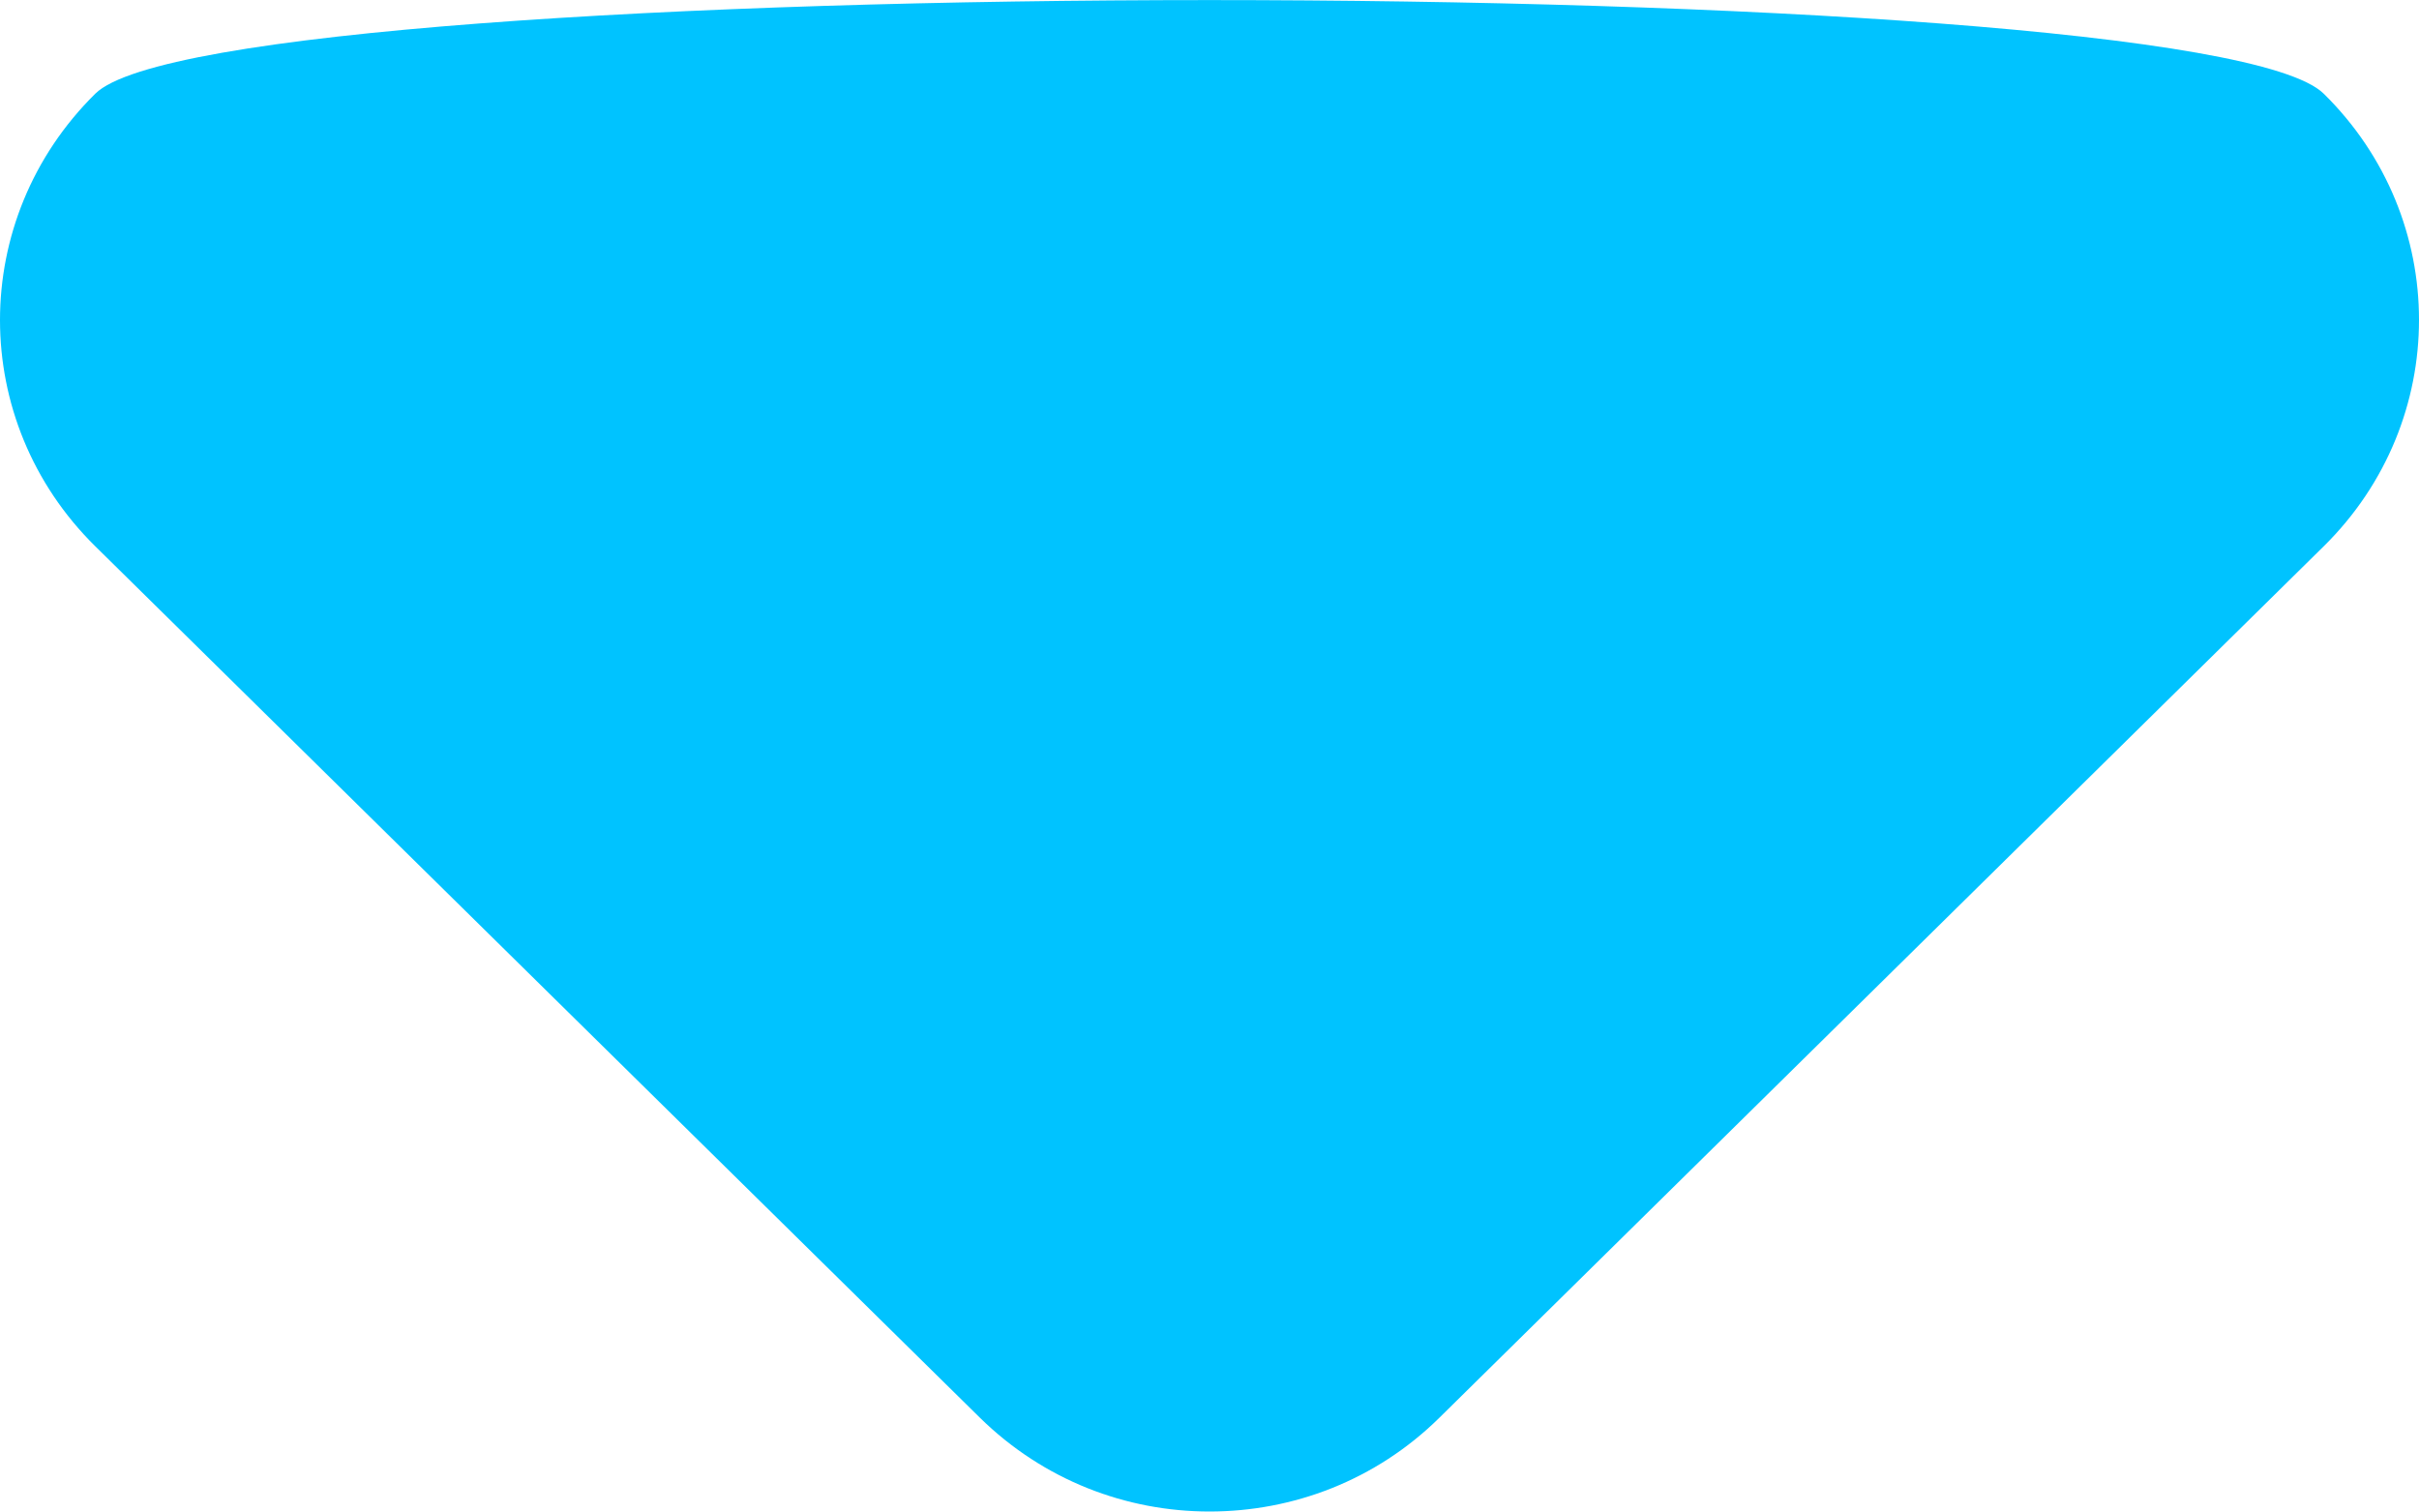
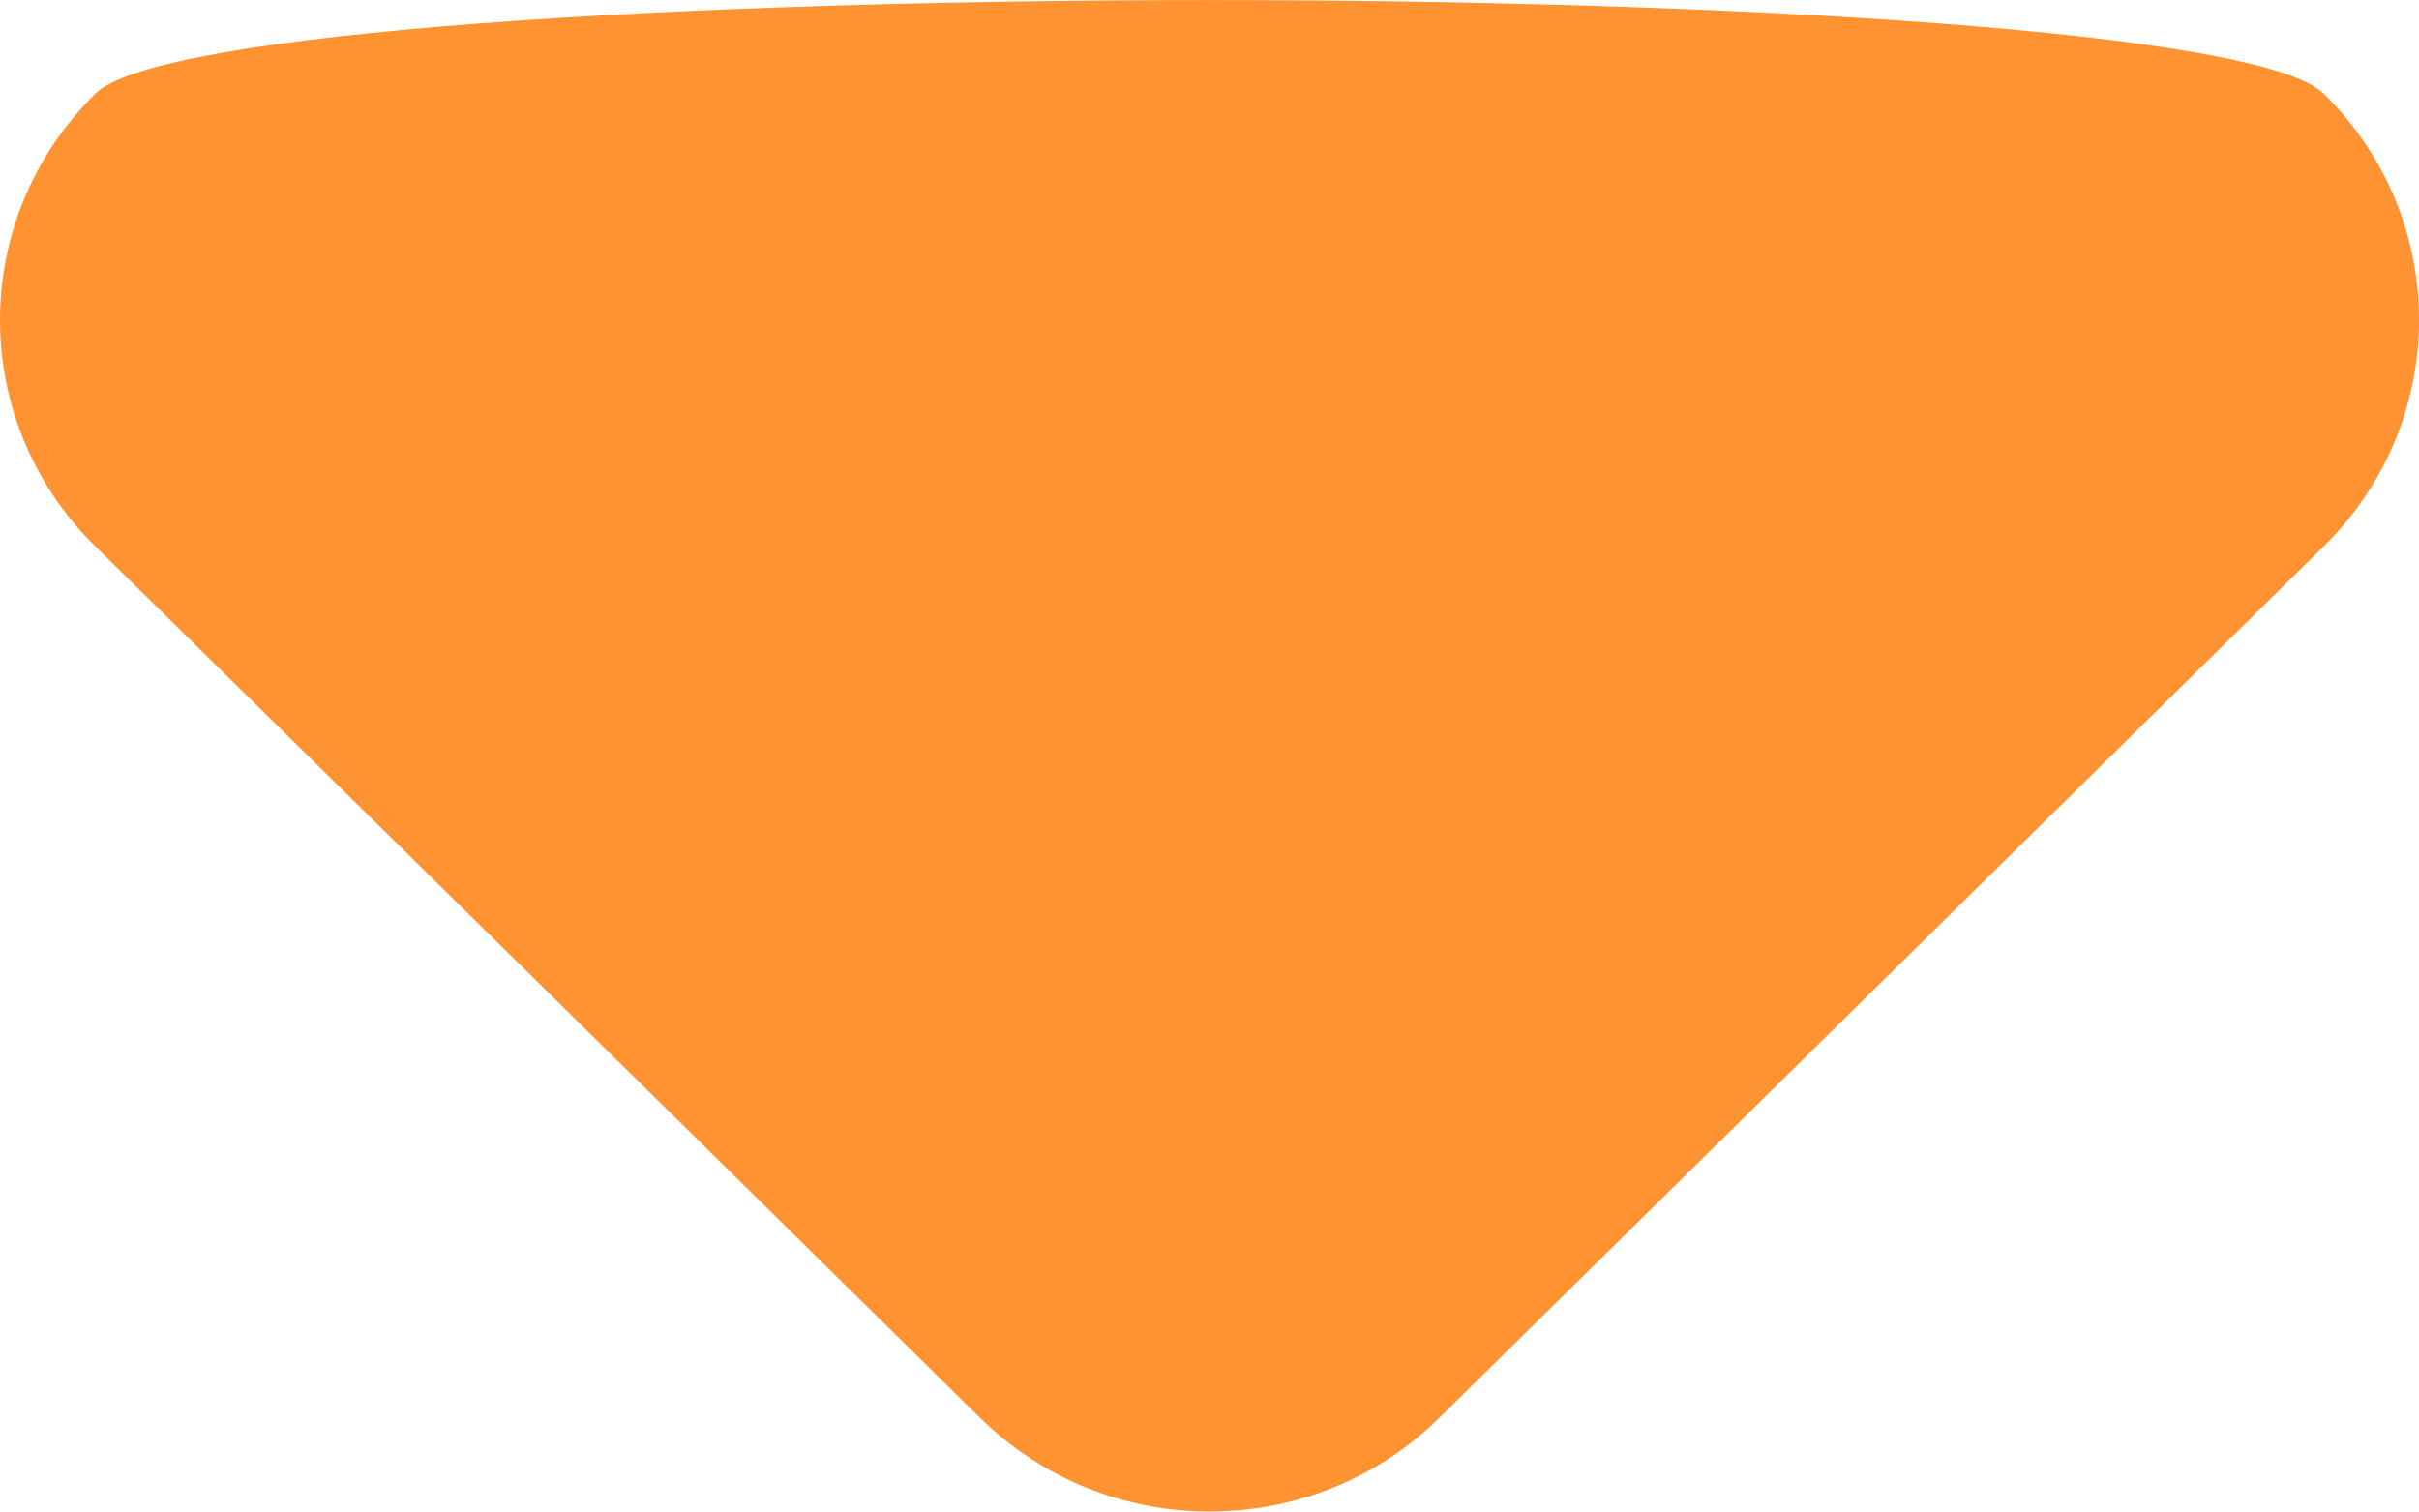
<svg xmlns="http://www.w3.org/2000/svg" width="8px" height="5px" viewBox="0 0 8 5" version="1.1">
  <defs />
  <g id="Page-1" stroke="none" stroke-width="1" fill="none" fill-rule="evenodd">
-     <g id="dropdown-caret" fill="#00c3ff">
+     <g id="dropdown-caret" fill="#ff9231">
      <path d="M4,5 C3.725,5 3.452,4.897 3.241,4.69 L0.315,1.807 C-0.105,1.393 -0.105,0.725 0.315,0.31 C0.733,-0.103 7.267,-0.103 7.685,0.31 C8.105,0.723 8.105,1.393 7.685,1.807 L4.76,4.69 C4.55,4.897 4.276,5 4,5" />
    </g>
  </g>
</svg>
